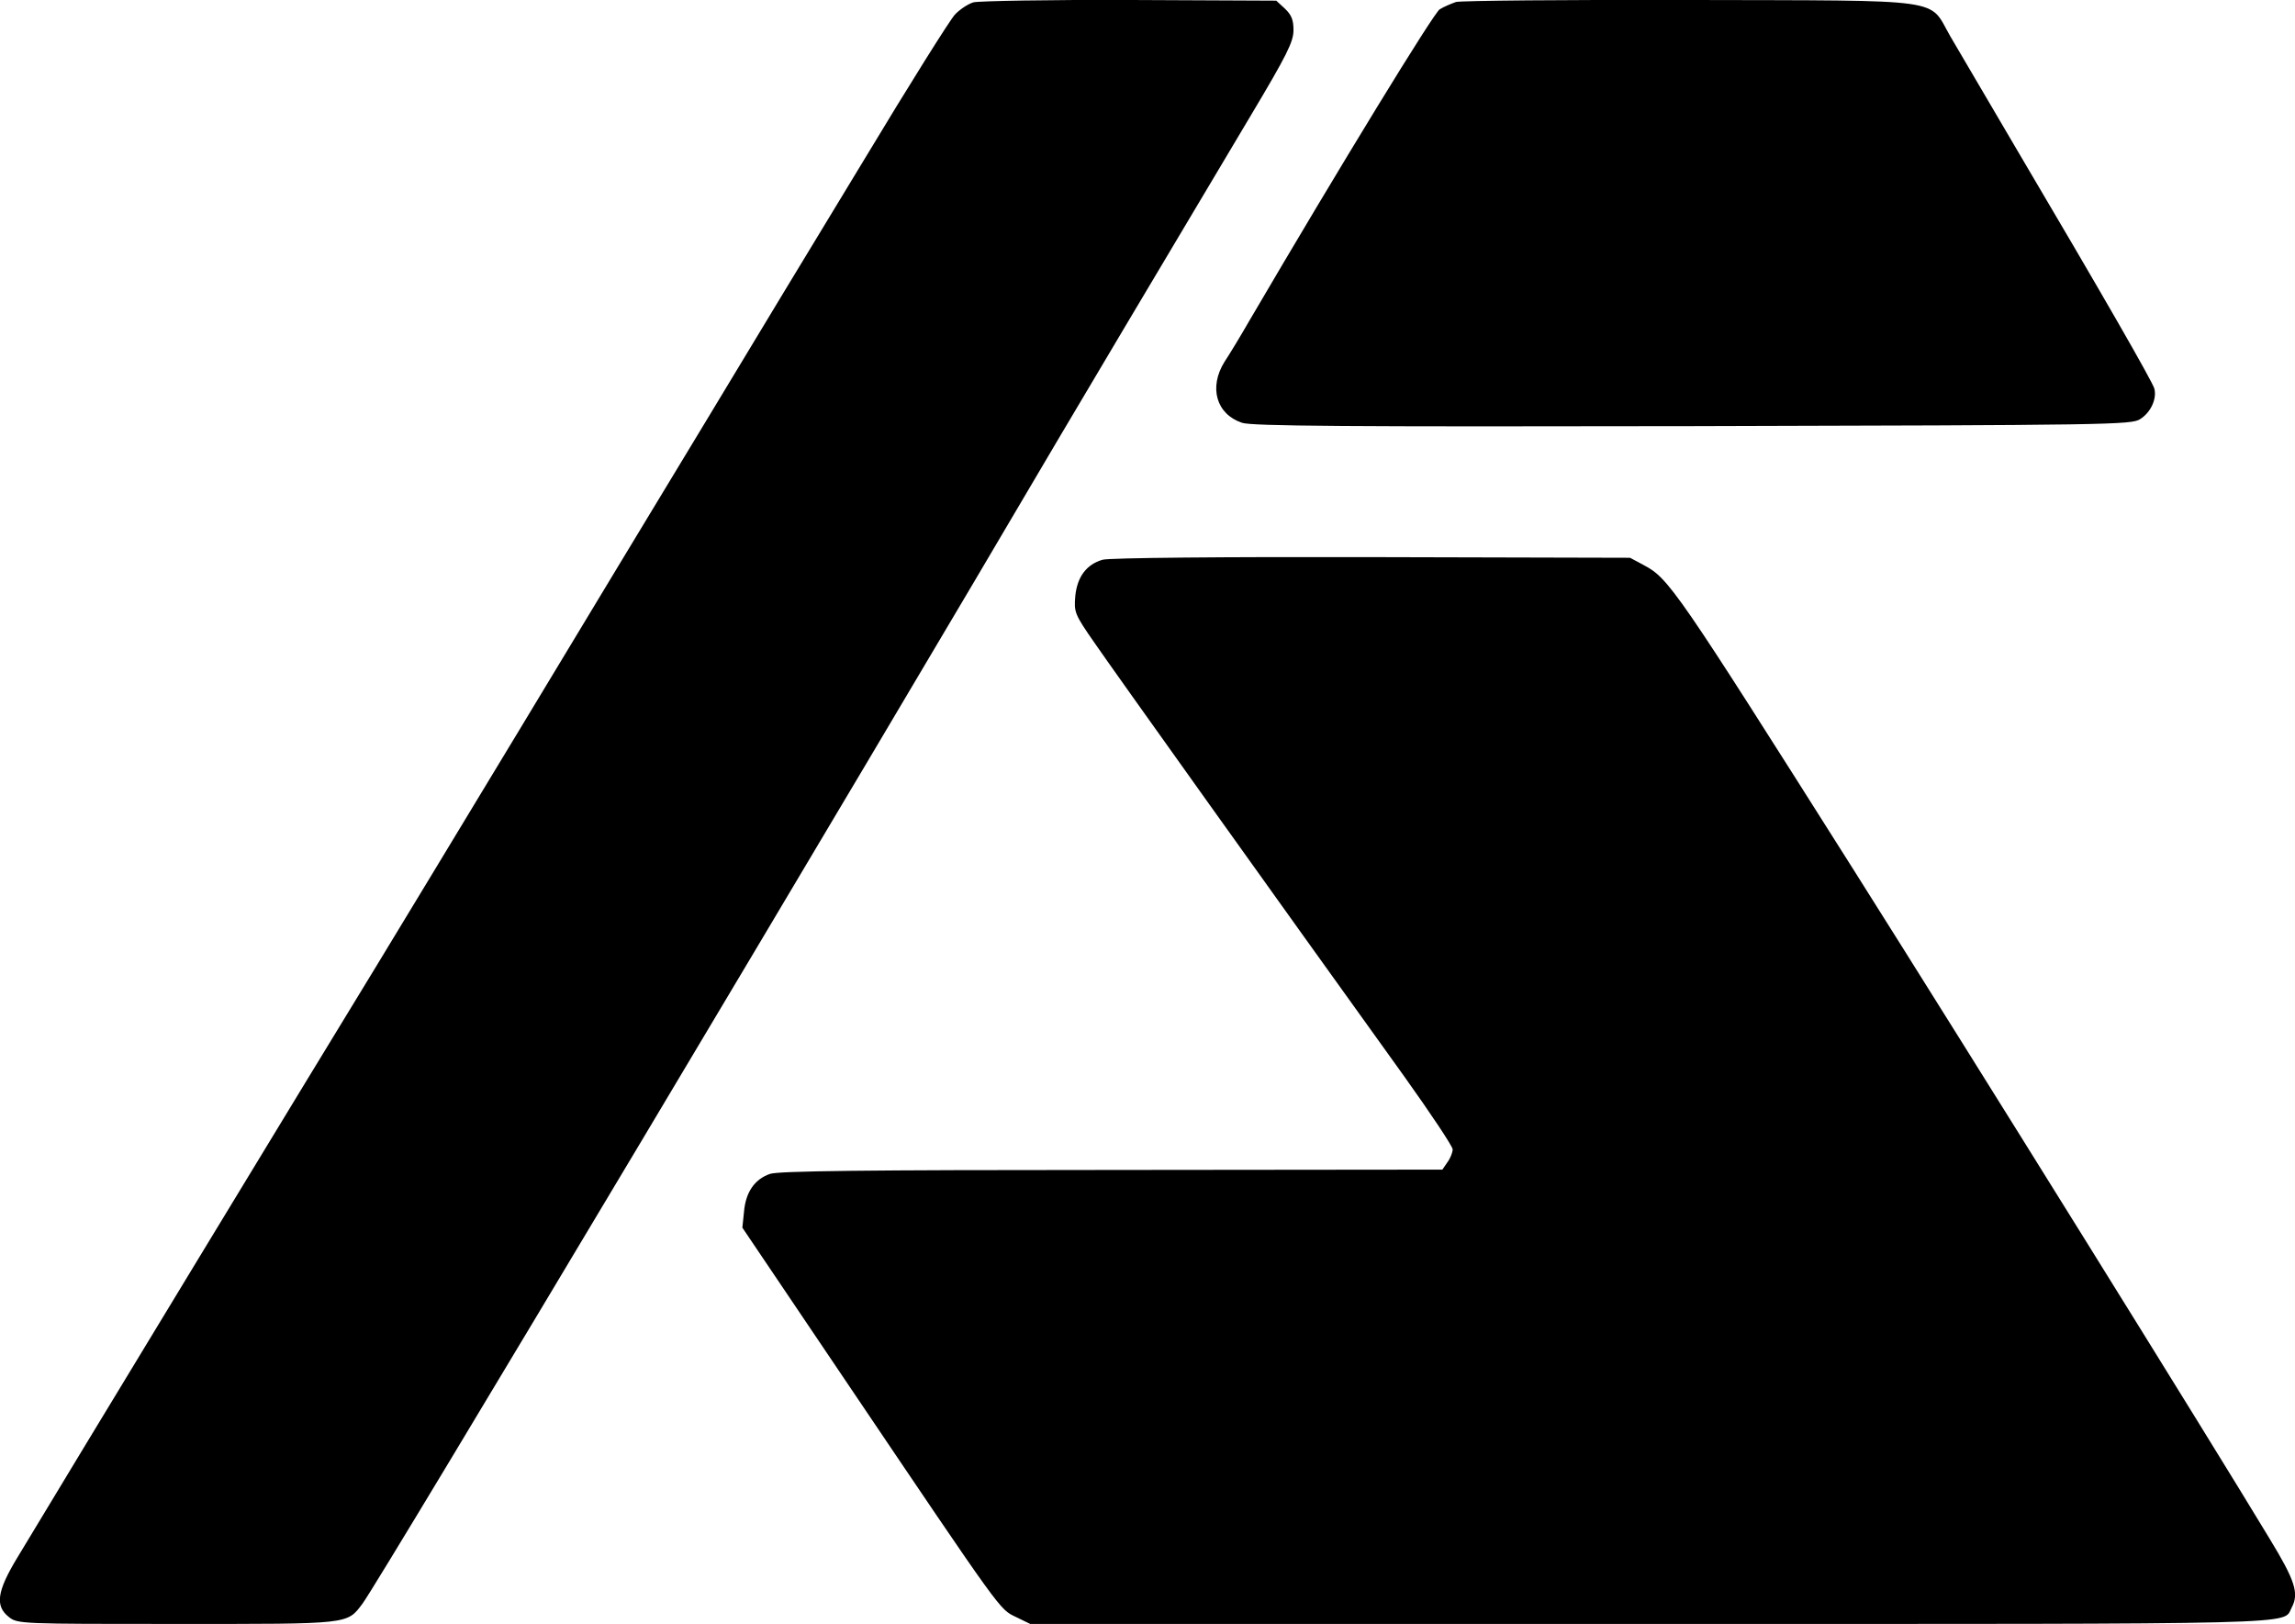
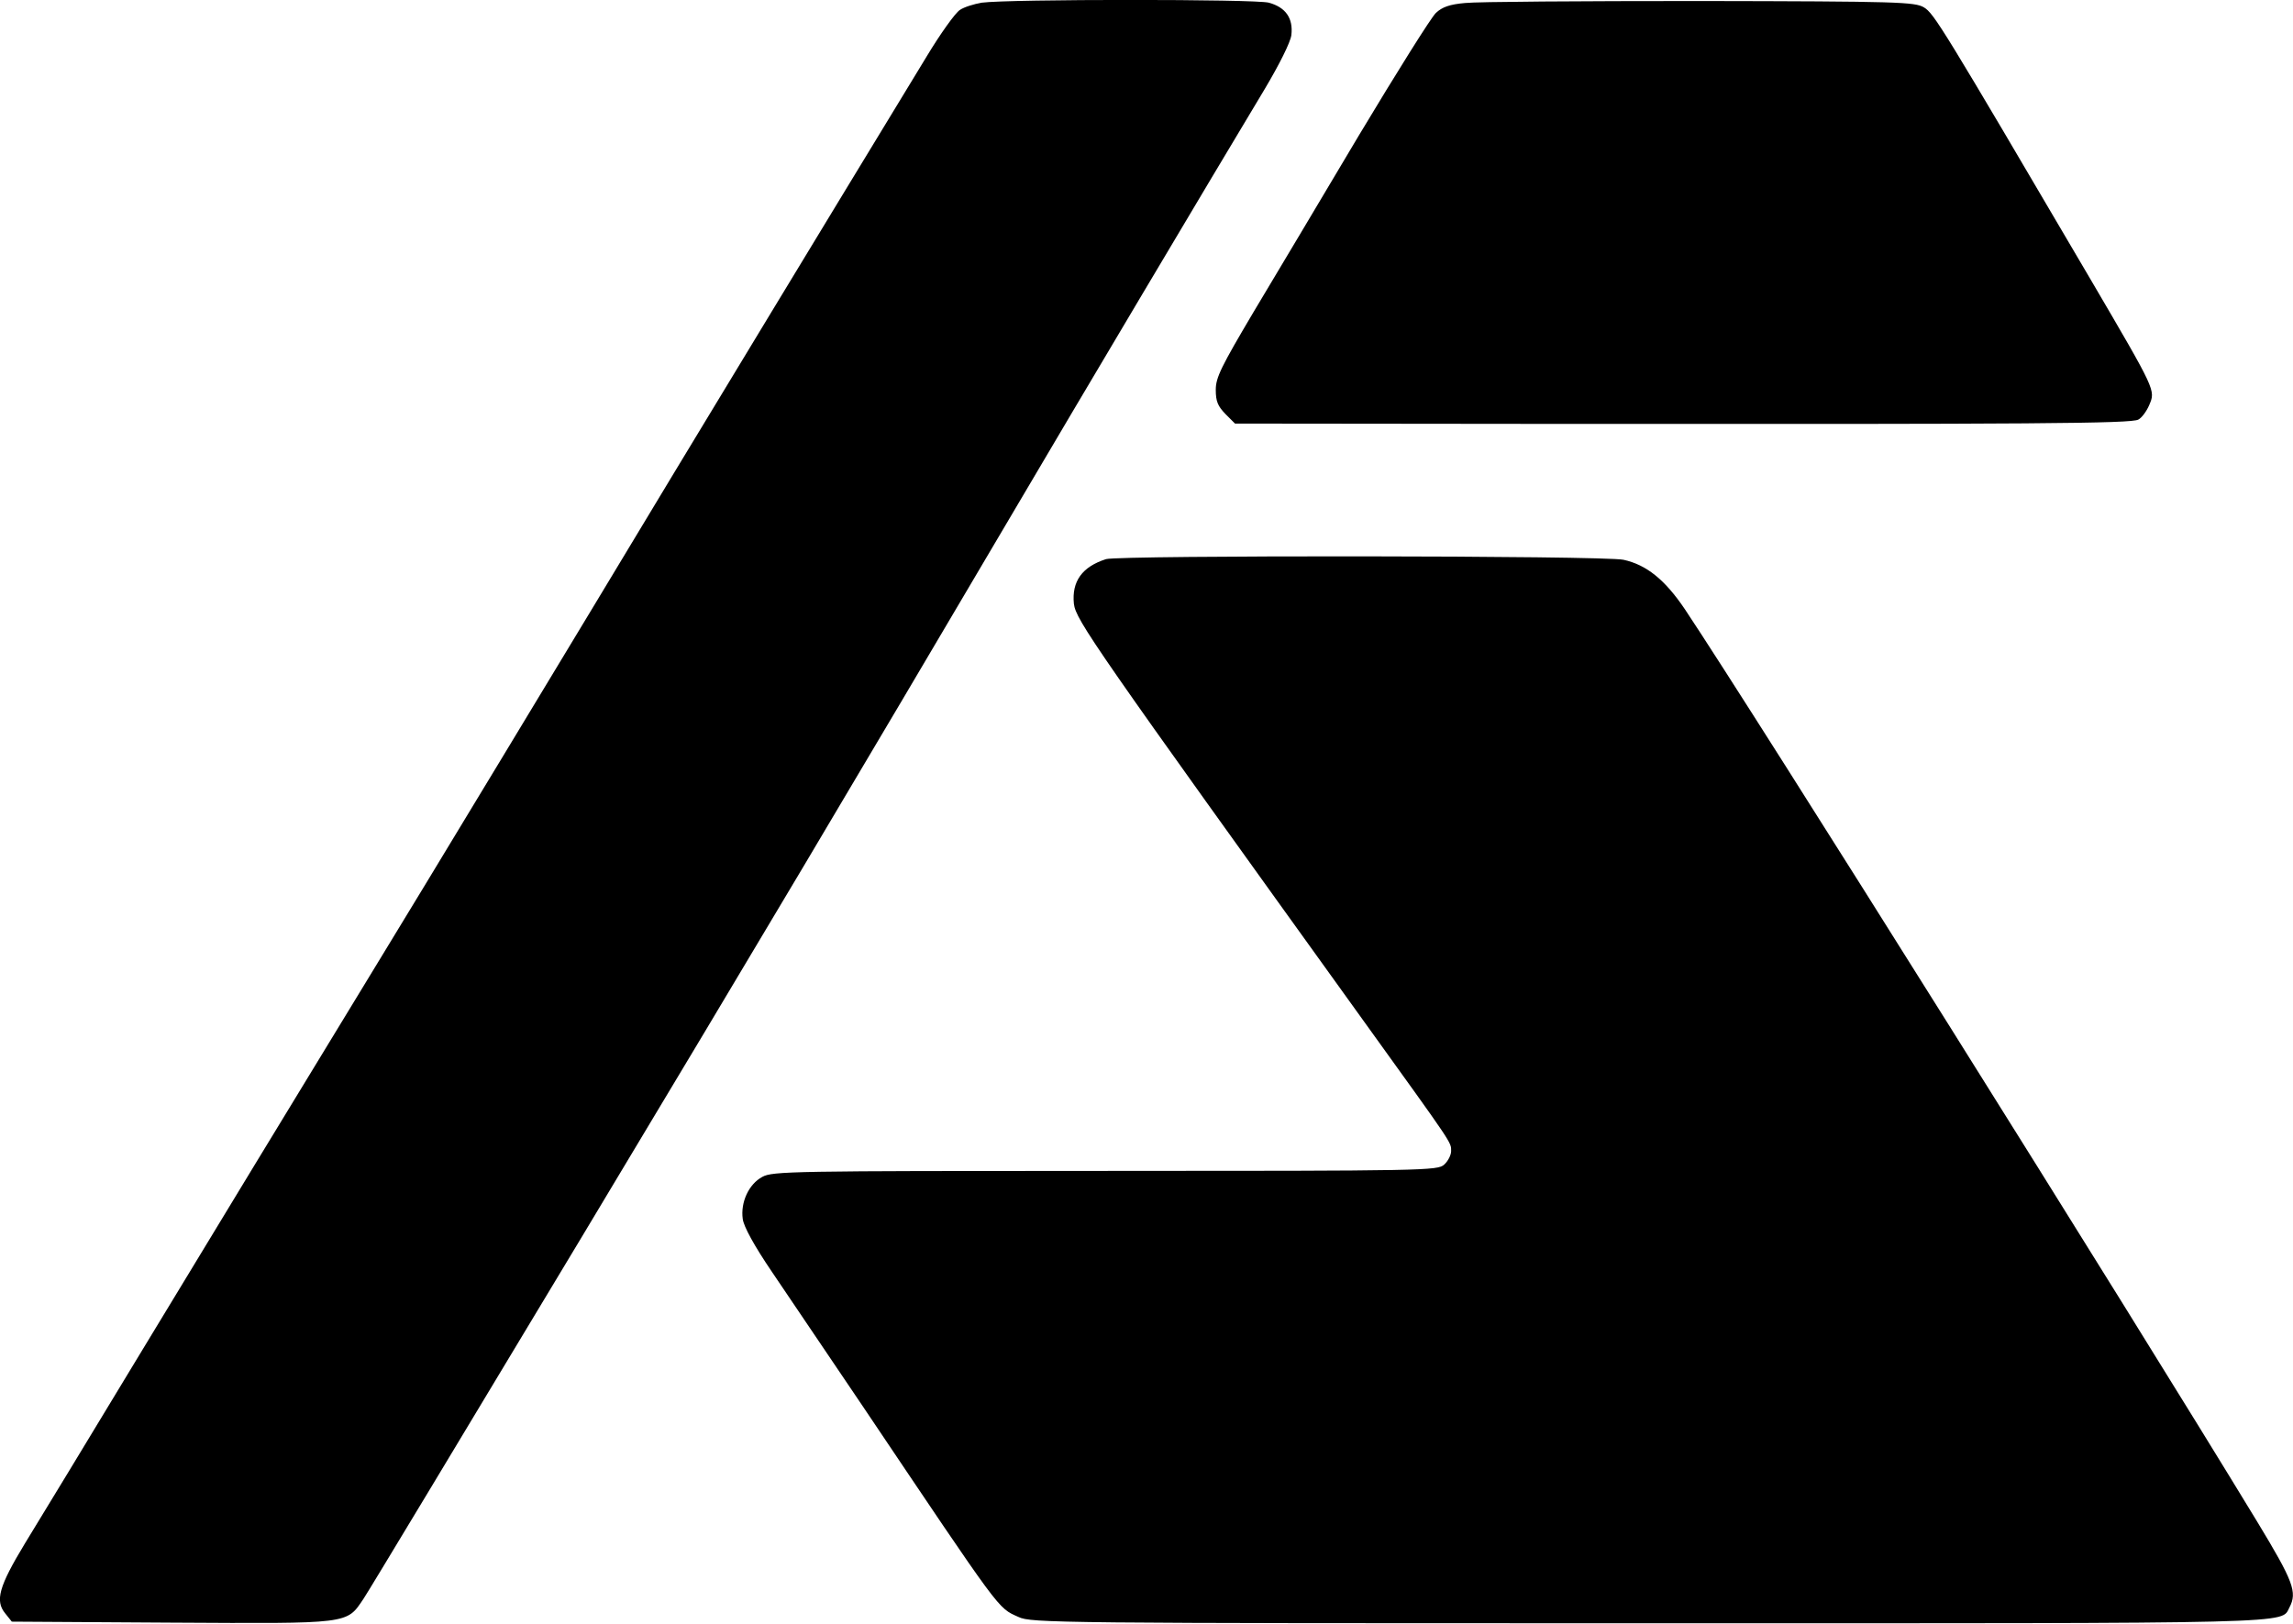
- <svg xmlns="http://www.w3.org/2000/svg" version="1.0" width="692.08pt" height="489.7pt" viewBox="0 0 692.08 489.7" preserveAspectRatio="xMidYMid meet">
-   <g transform="translate(-152.9342,759.6976) scale(0.1,-0.1)" fill="#000000" stroke="none">
-     <path d="M4465 7590 c-17 -5 -42 -22 -56 -37 -15 -16 -138 -212 -274 -438 -137 -225 -352 -581 -478 -790 -127 -209 -379 -627 -562 -930 -183 -302 -376 -622 -430 -710 -155 -253 -949 -1561 -1084 -1786 -61 -101 -67 -145 -25 -178 26 -21 36 -21 506 -21 527 0 513 -2 561 62 53 71 1490 2477 2102 3518 58 98 280 472 577 970 108 181 128 221 128 256 0 31 -6 46 -26 65 l-26 24 -441 2 c-243 1 -456 -3 -472 -7z" />
-     <path d="M5920 7591 c-14 -5 -36 -14 -49 -22 -18 -11 -298 -468 -574 -939 -27 -47 -61 -103 -75 -124 -48 -77 -25 -158 53 -184 30 -10 315 -12 1359 -10 1254 3 1323 4 1349 21 32 20 51 61 43 92 -5 20 -153 278 -423 735 -82 140 -169 288 -192 327 -68 117 2 108 -786 110 -374 1 -691 -2 -705 -6z" />
-     <path d="M4854 5909 c-48 -14 -76 -51 -82 -109 -4 -49 -3 -54 59 -143 57 -83 547 -769 933 -1306 80 -112 146 -211 146 -220 0 -9 -7 -27 -16 -39 l-15 -22 -997 -1 c-746 0 -1006 -3 -1031 -12 -46 -16 -73 -55 -78 -114 l-5 -48 317 -470 c471 -698 458 -680 508 -704 l43 -21 1868 0 c2015 0 1908 -3 1936 49 23 43 11 81 -67 209 -184 305 -890 1440 -1257 2021 -532 841 -554 874 -630 914 l-41 22 -780 2 c-441 1 -793 -2 -811 -8z" />
-   </g>
+ <svg xmlns="http://www.w3.org/2000/svg" fill="currentColor" width="922.304" height="653.057" viewBox="0 0 691.728 489.792">
+   <path d="M296.163.807c-2.3.4-5.3 1.3-6.6 2.2-1.4.9-5.9 7.2-10 14-32.8 53.9-67 110.4-76.3 125.8-27.8 46.2-79.2 131.2-89.2 147.5-30.8 50.5-44.4 73-70.8 116.5-15.8 26.1-31.9 52.7-35.8 59-7.8 12.9-9 17.2-5.9 21l2 2.5 48.2.3c54.2.3 52.7.5 57.9-7.2 1.5-2.2 31.1-51.4 65.8-109.1 56.8-94.6 78-130.3 132.1-222 15.7-26.7 58-97.9 74-124.5 4.4-7.4 7.7-14 8-16.2.6-5.1-1.7-8.4-6.8-9.8-4.1-1.1-78.3-1.1-86.6 0m145.8.1c-4.6.4-6.9 1.2-8.8 3-1.4 1.3-11.8 17.9-23.2 36.9-11.3 19-25.6 43-31.9 53.5-9.7 16.4-11.3 19.6-11.3 23.3 0 3.5.6 4.9 2.9 7.3l2.9 2.9 96.9.1c144.7.1 173.5-.1 175.6-1.3 1-.5 2.5-2.5 3.3-4.4 1.9-4.5 2.1-4.1-17.7-37.9-45.1-76.8-47.2-80.2-50.3-82.1-2.8-1.6-7.4-1.8-67.5-1.9-35.6 0-67.4.2-70.9.6m-108.3 167.8c-7.2 2.3-10.4 6.7-9.7 13.5.6 4.9 6 12.7 88.3 127.1 26.2 36.4 25.5 35.3 25.5 38 0 1.2-.9 3-2.1 4.1-2 1.8-5.2 1.9-102.3 1.9-94.8 0-100.3.1-103.4 1.8-4.1 2.2-6.6 7.7-5.9 12.7.3 2.3 3.4 8 8.9 16.1 4.6 6.8 16.9 25 27.3 40.4 42.3 62.9 40.6 60.7 47 63.6 3.8 1.8 11.1 1.9 189.8 1.9 199.4 0 190.9.2 193.6-4.8 2.4-4.6 1.2-7.8-9.7-25.8-39.8-65.5-151.3-243.3-172.7-275.4-6-8.9-11.6-13.4-18.5-14.9-5.9-1.3-151.9-1.4-156.1-.2" />
</svg>
